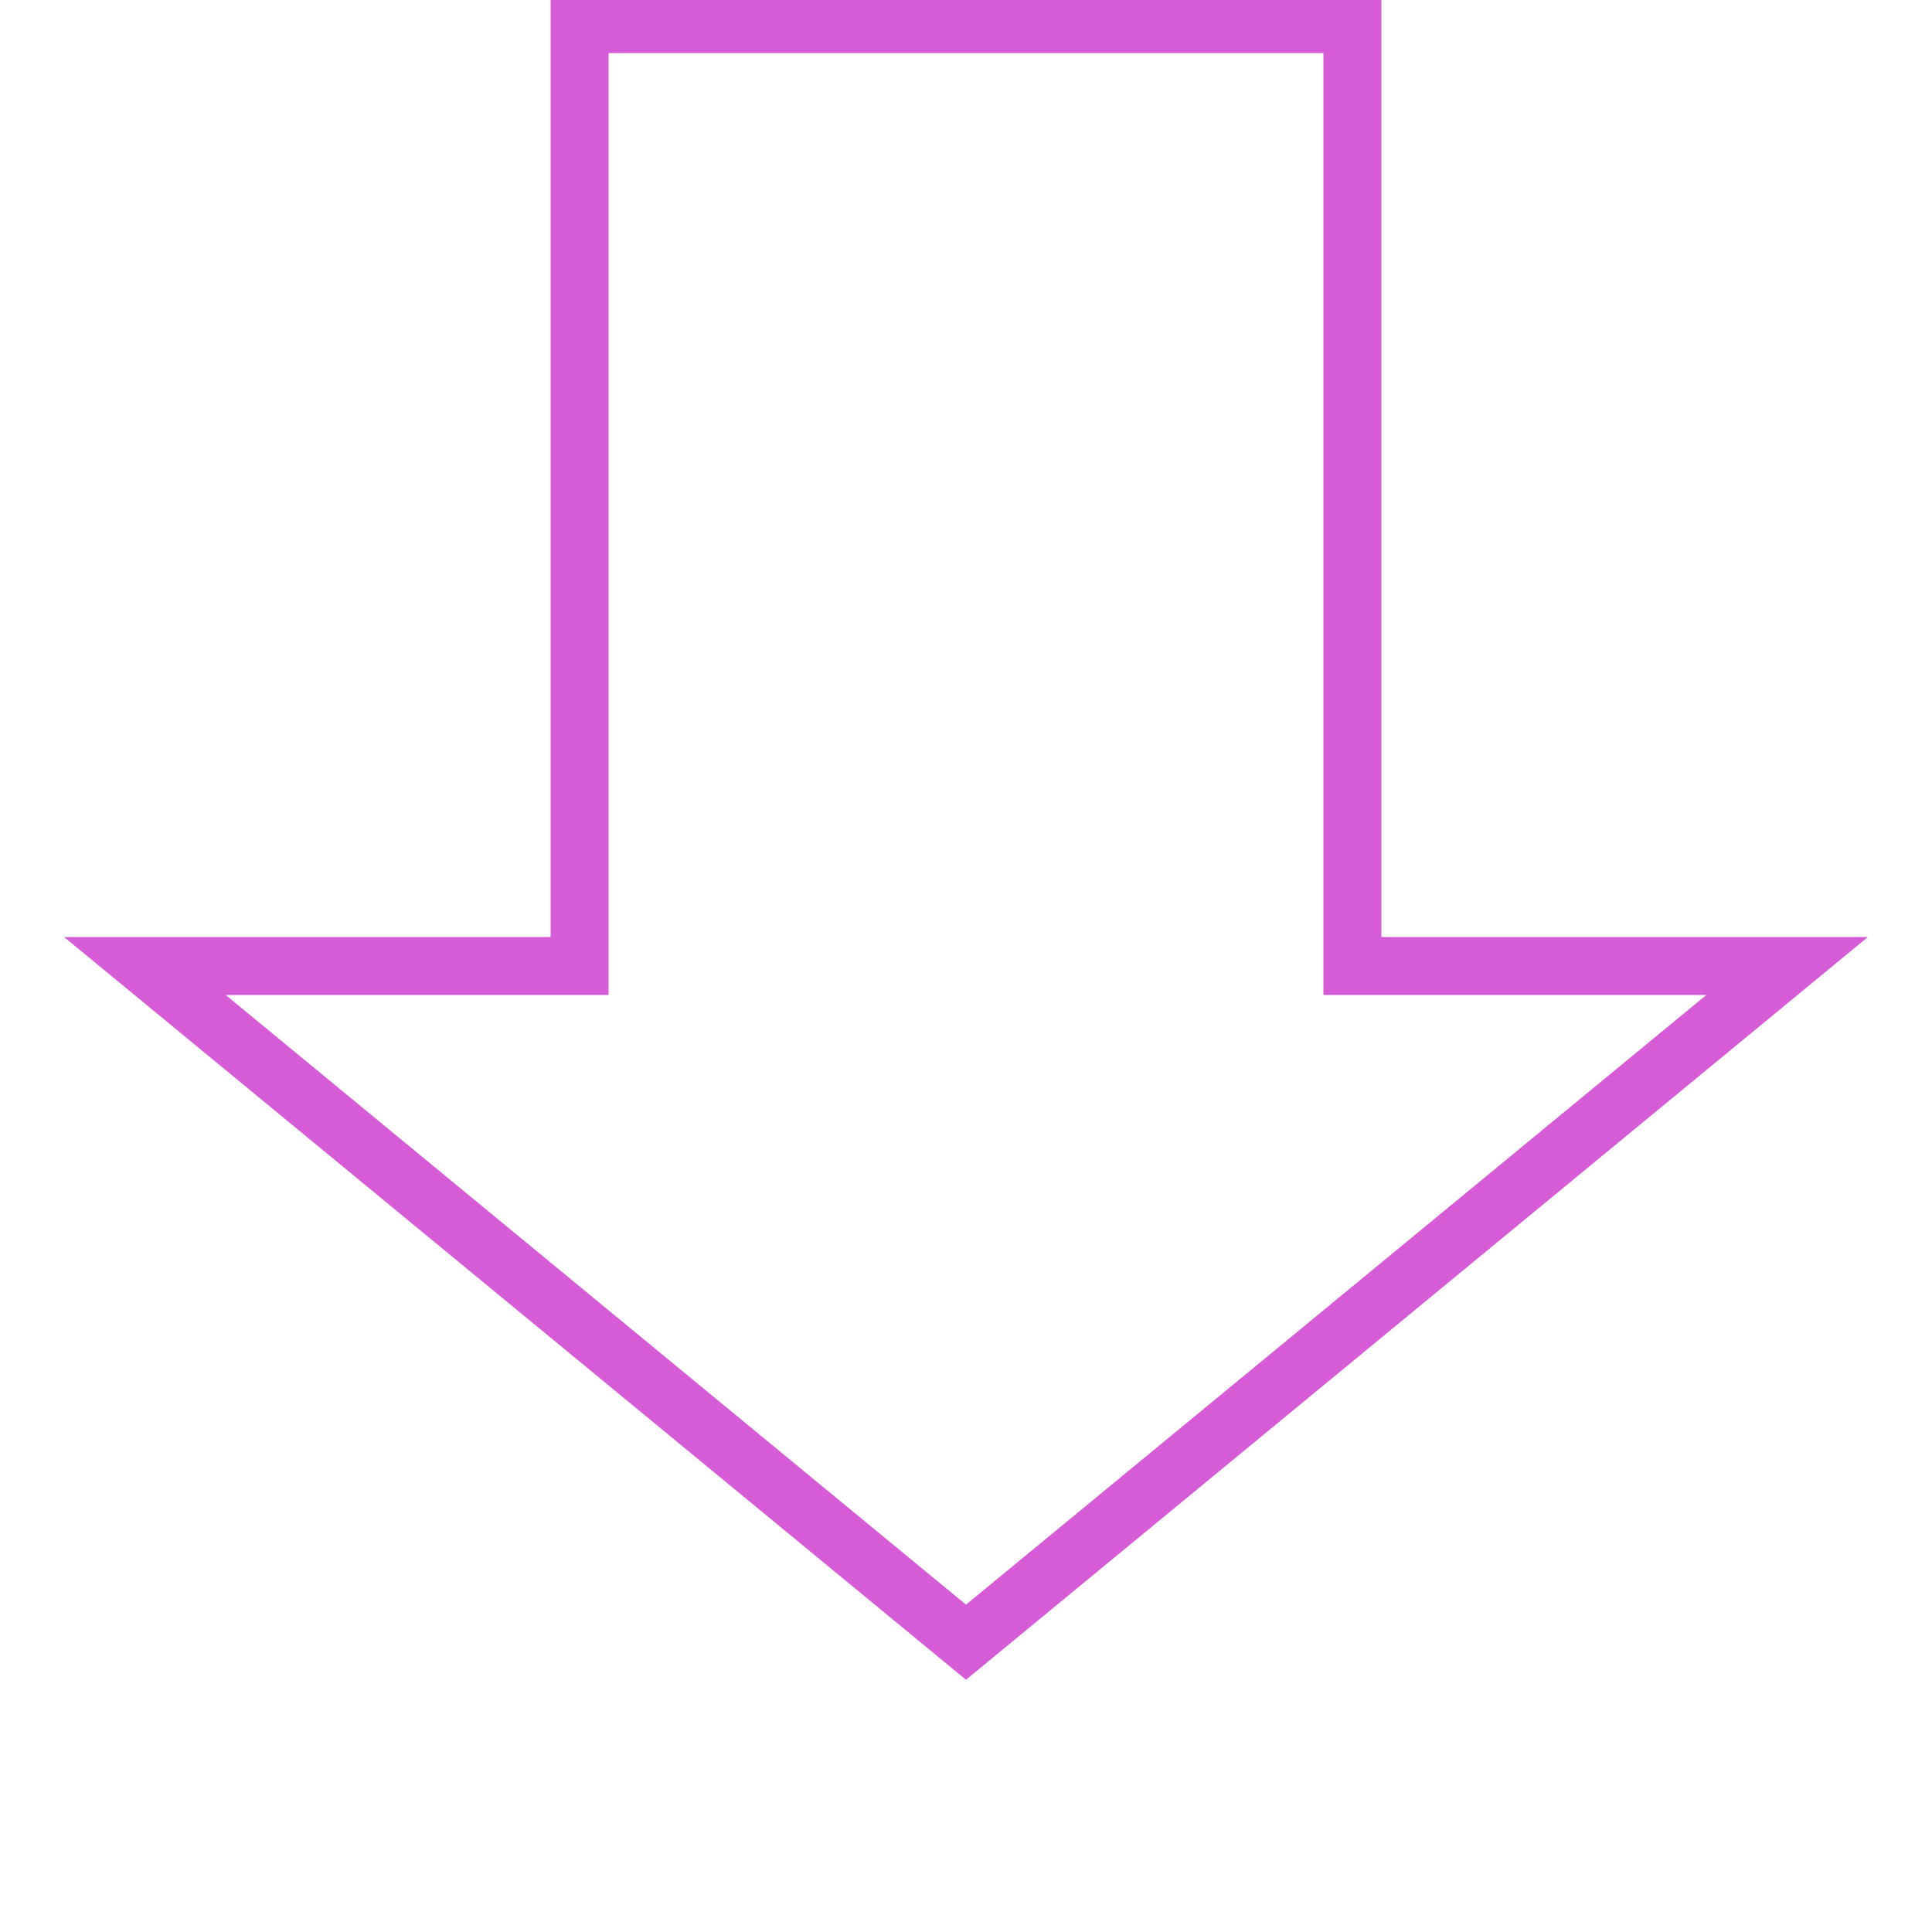
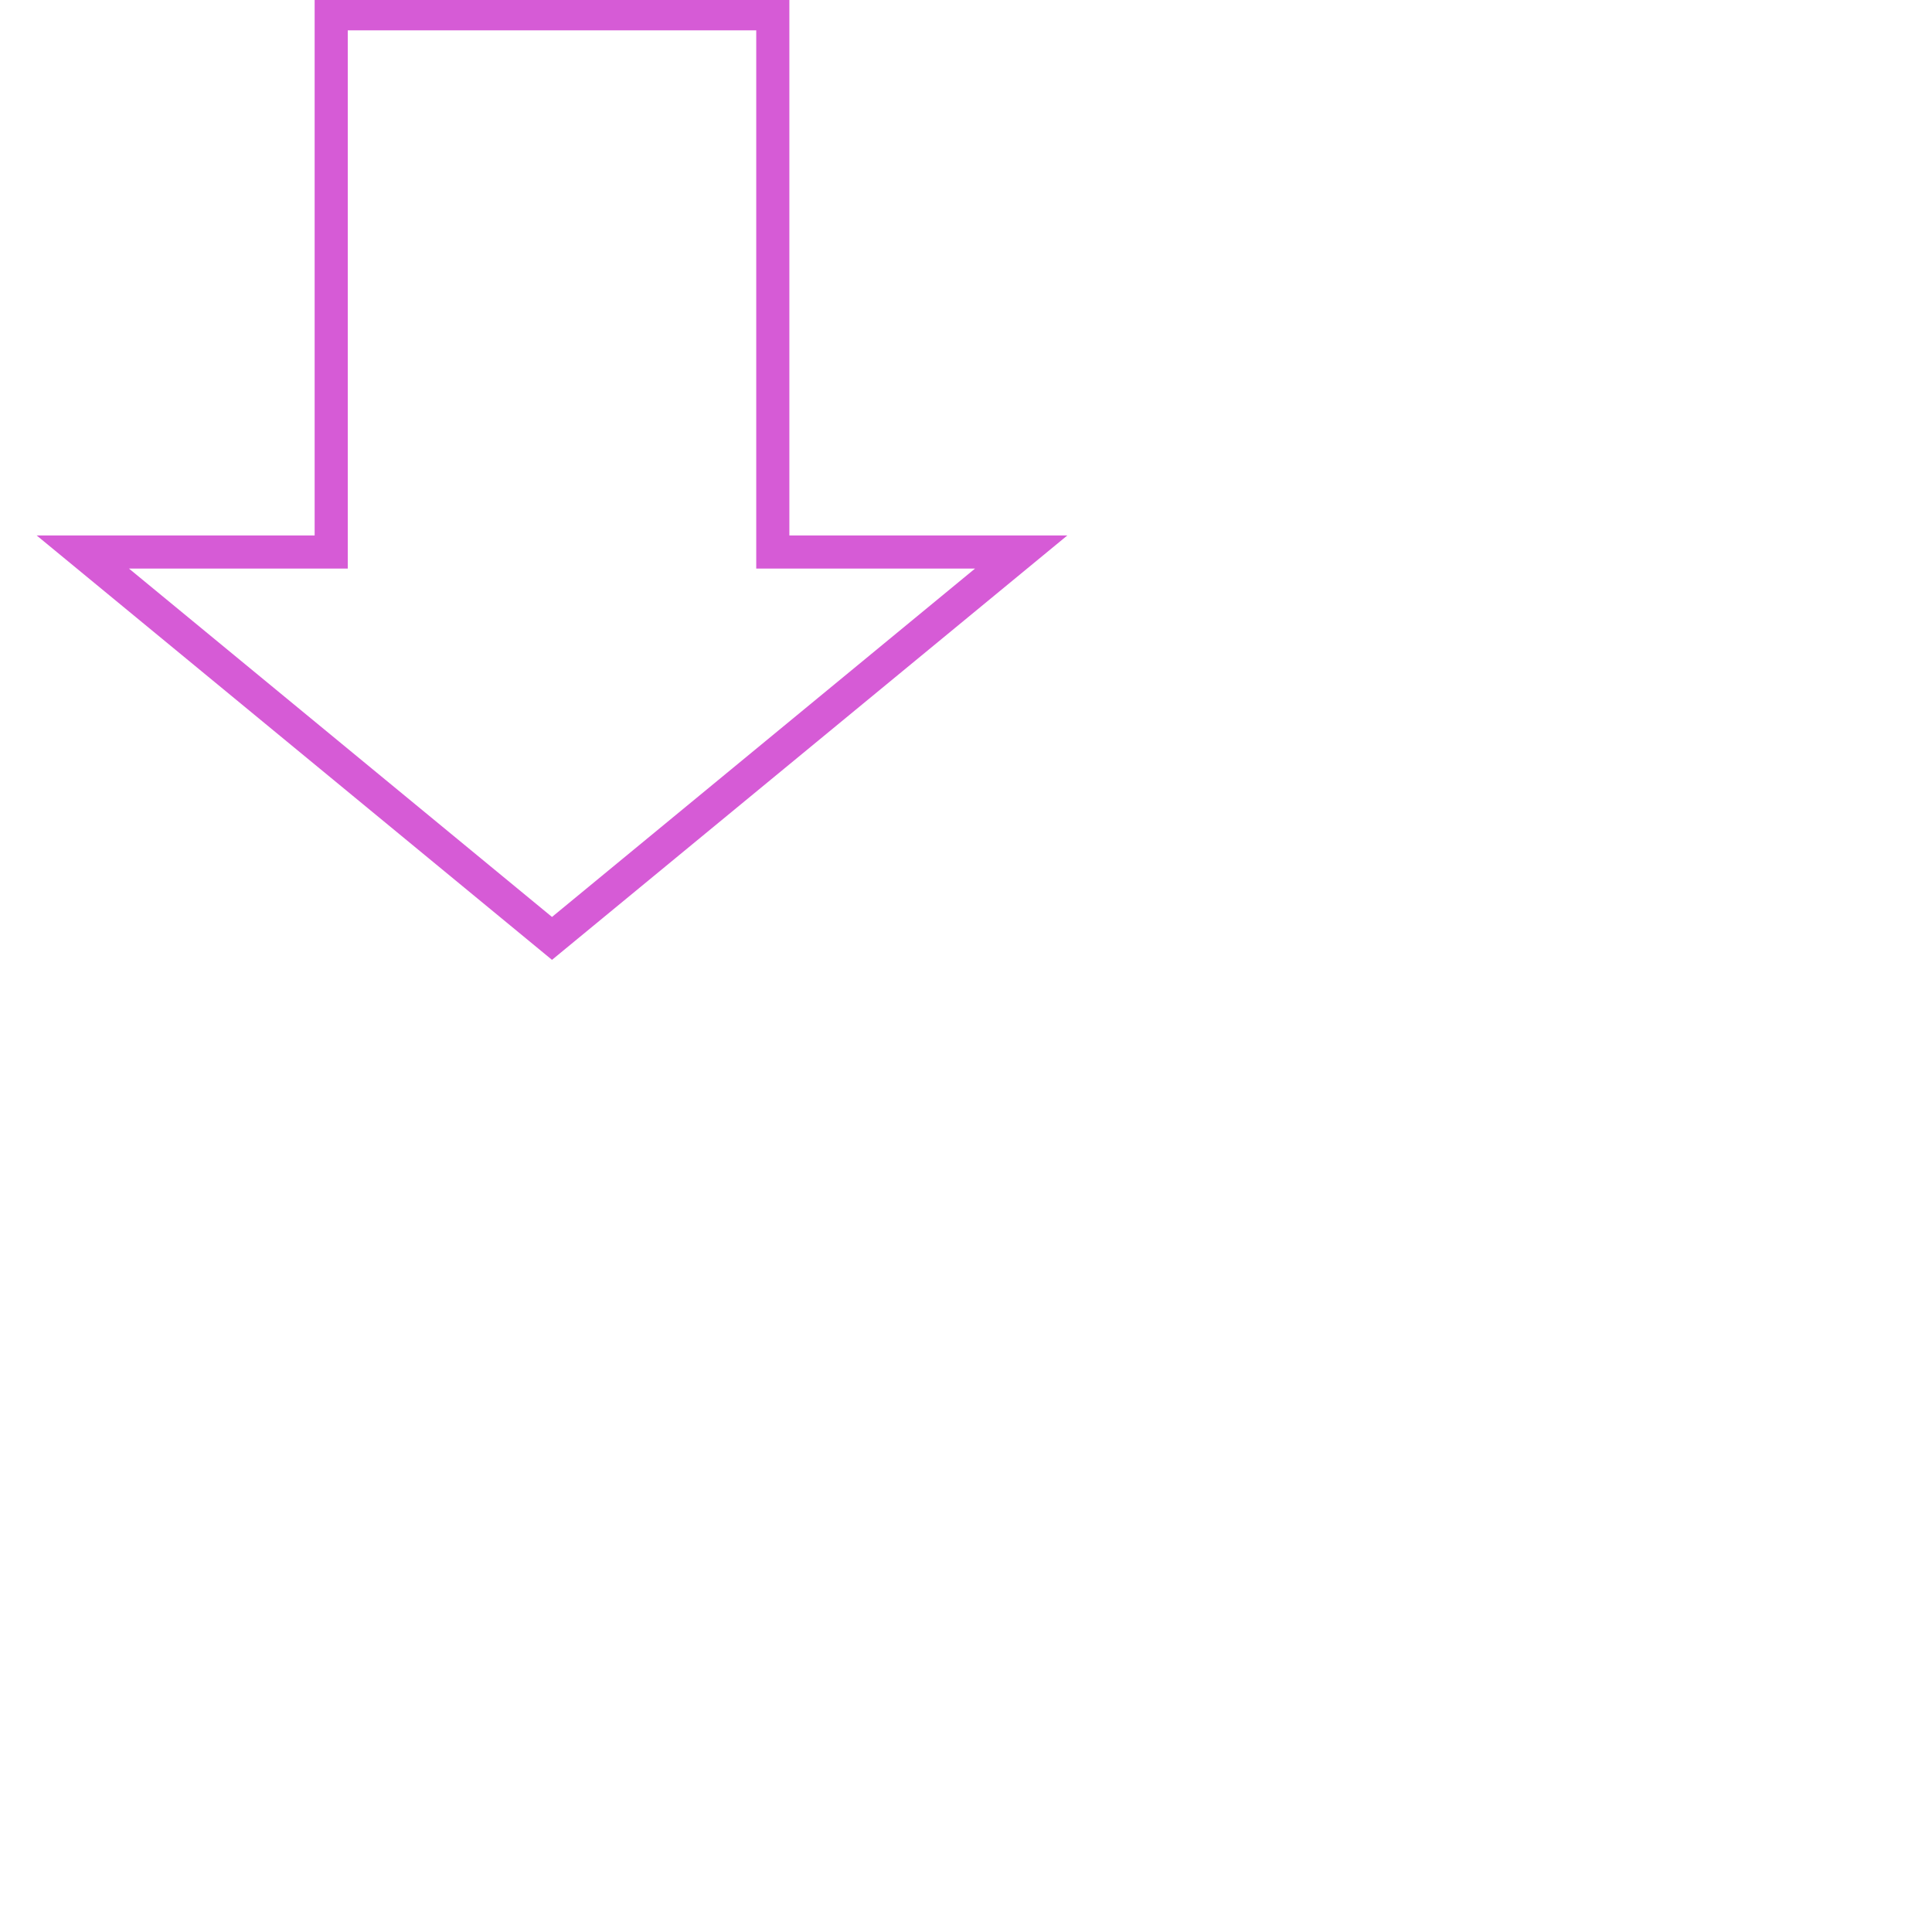
- <svg xmlns="http://www.w3.org/2000/svg" width="400px" height="400px">
+ <svg xmlns="http://www.w3.org/2000/svg" width="700px" height="700px">
  <path class="path" id="path1872" style="fill:none;stroke:#d65bd6;stroke-width:12;" filter="f2" d="M 120, 5 L 120, 200 L 30, 200 L 200, 340 L 370, 200 L280, 200 L 280, 5 Z" />
</svg>
